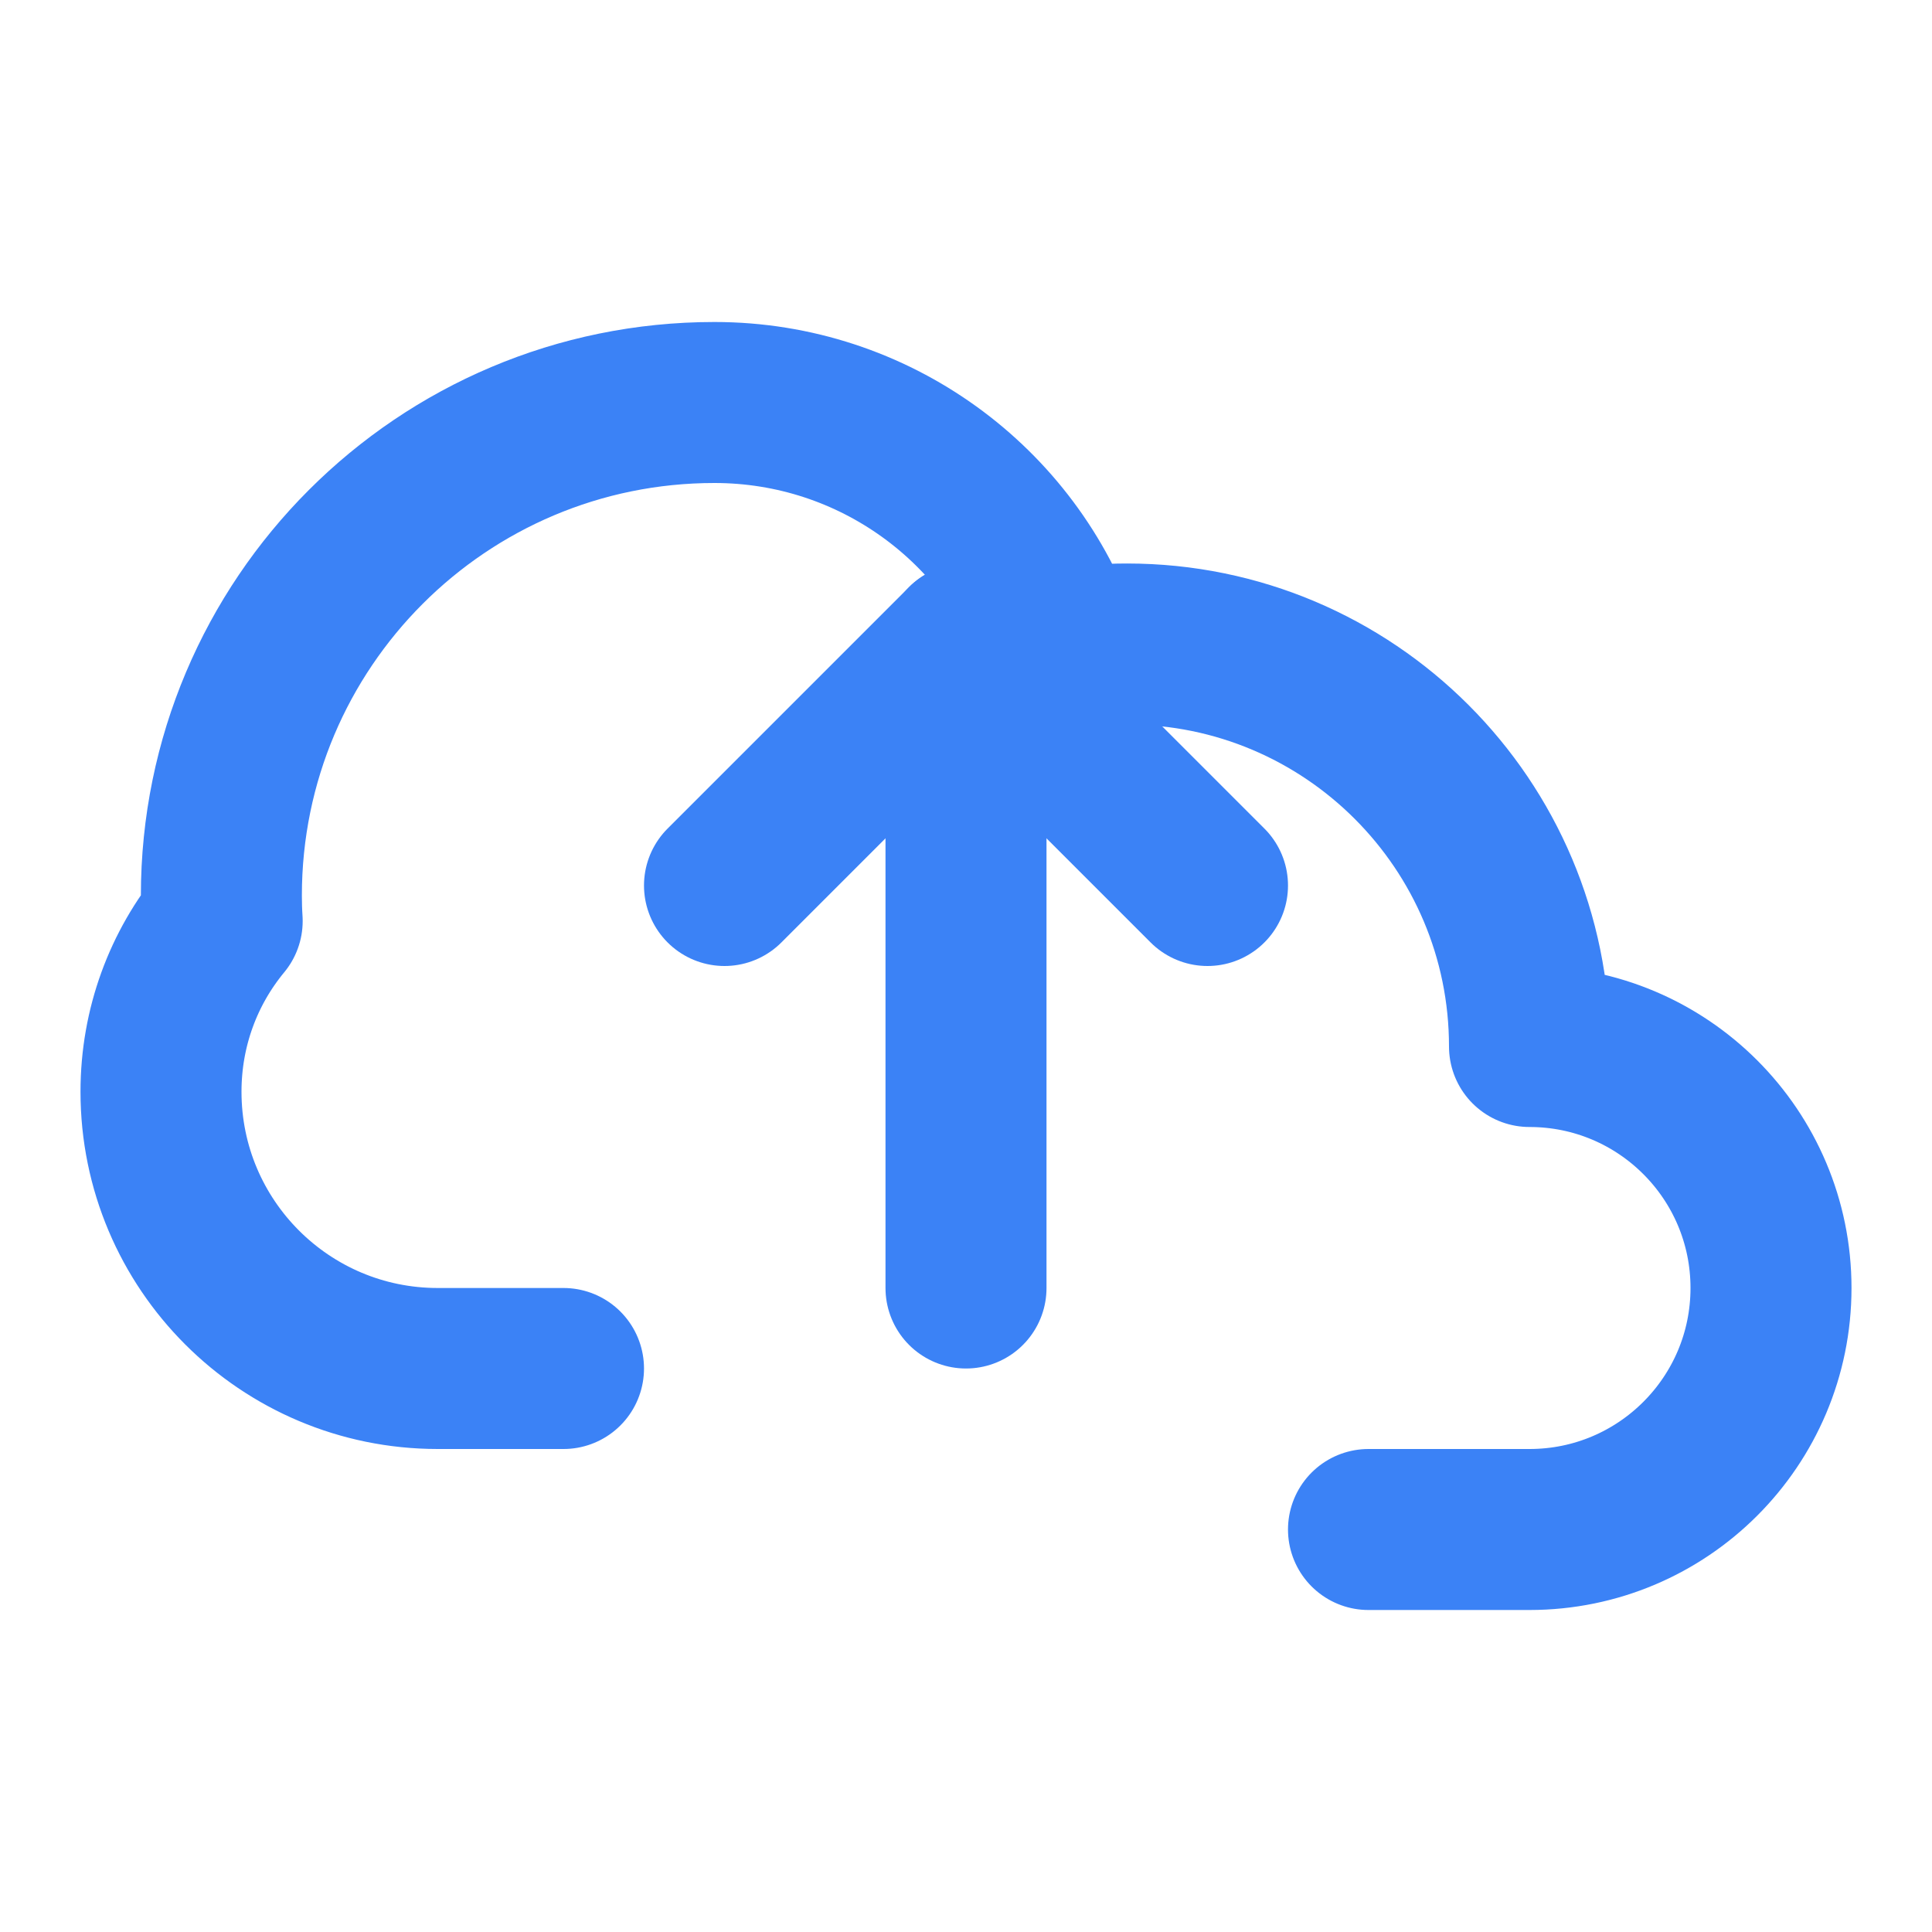
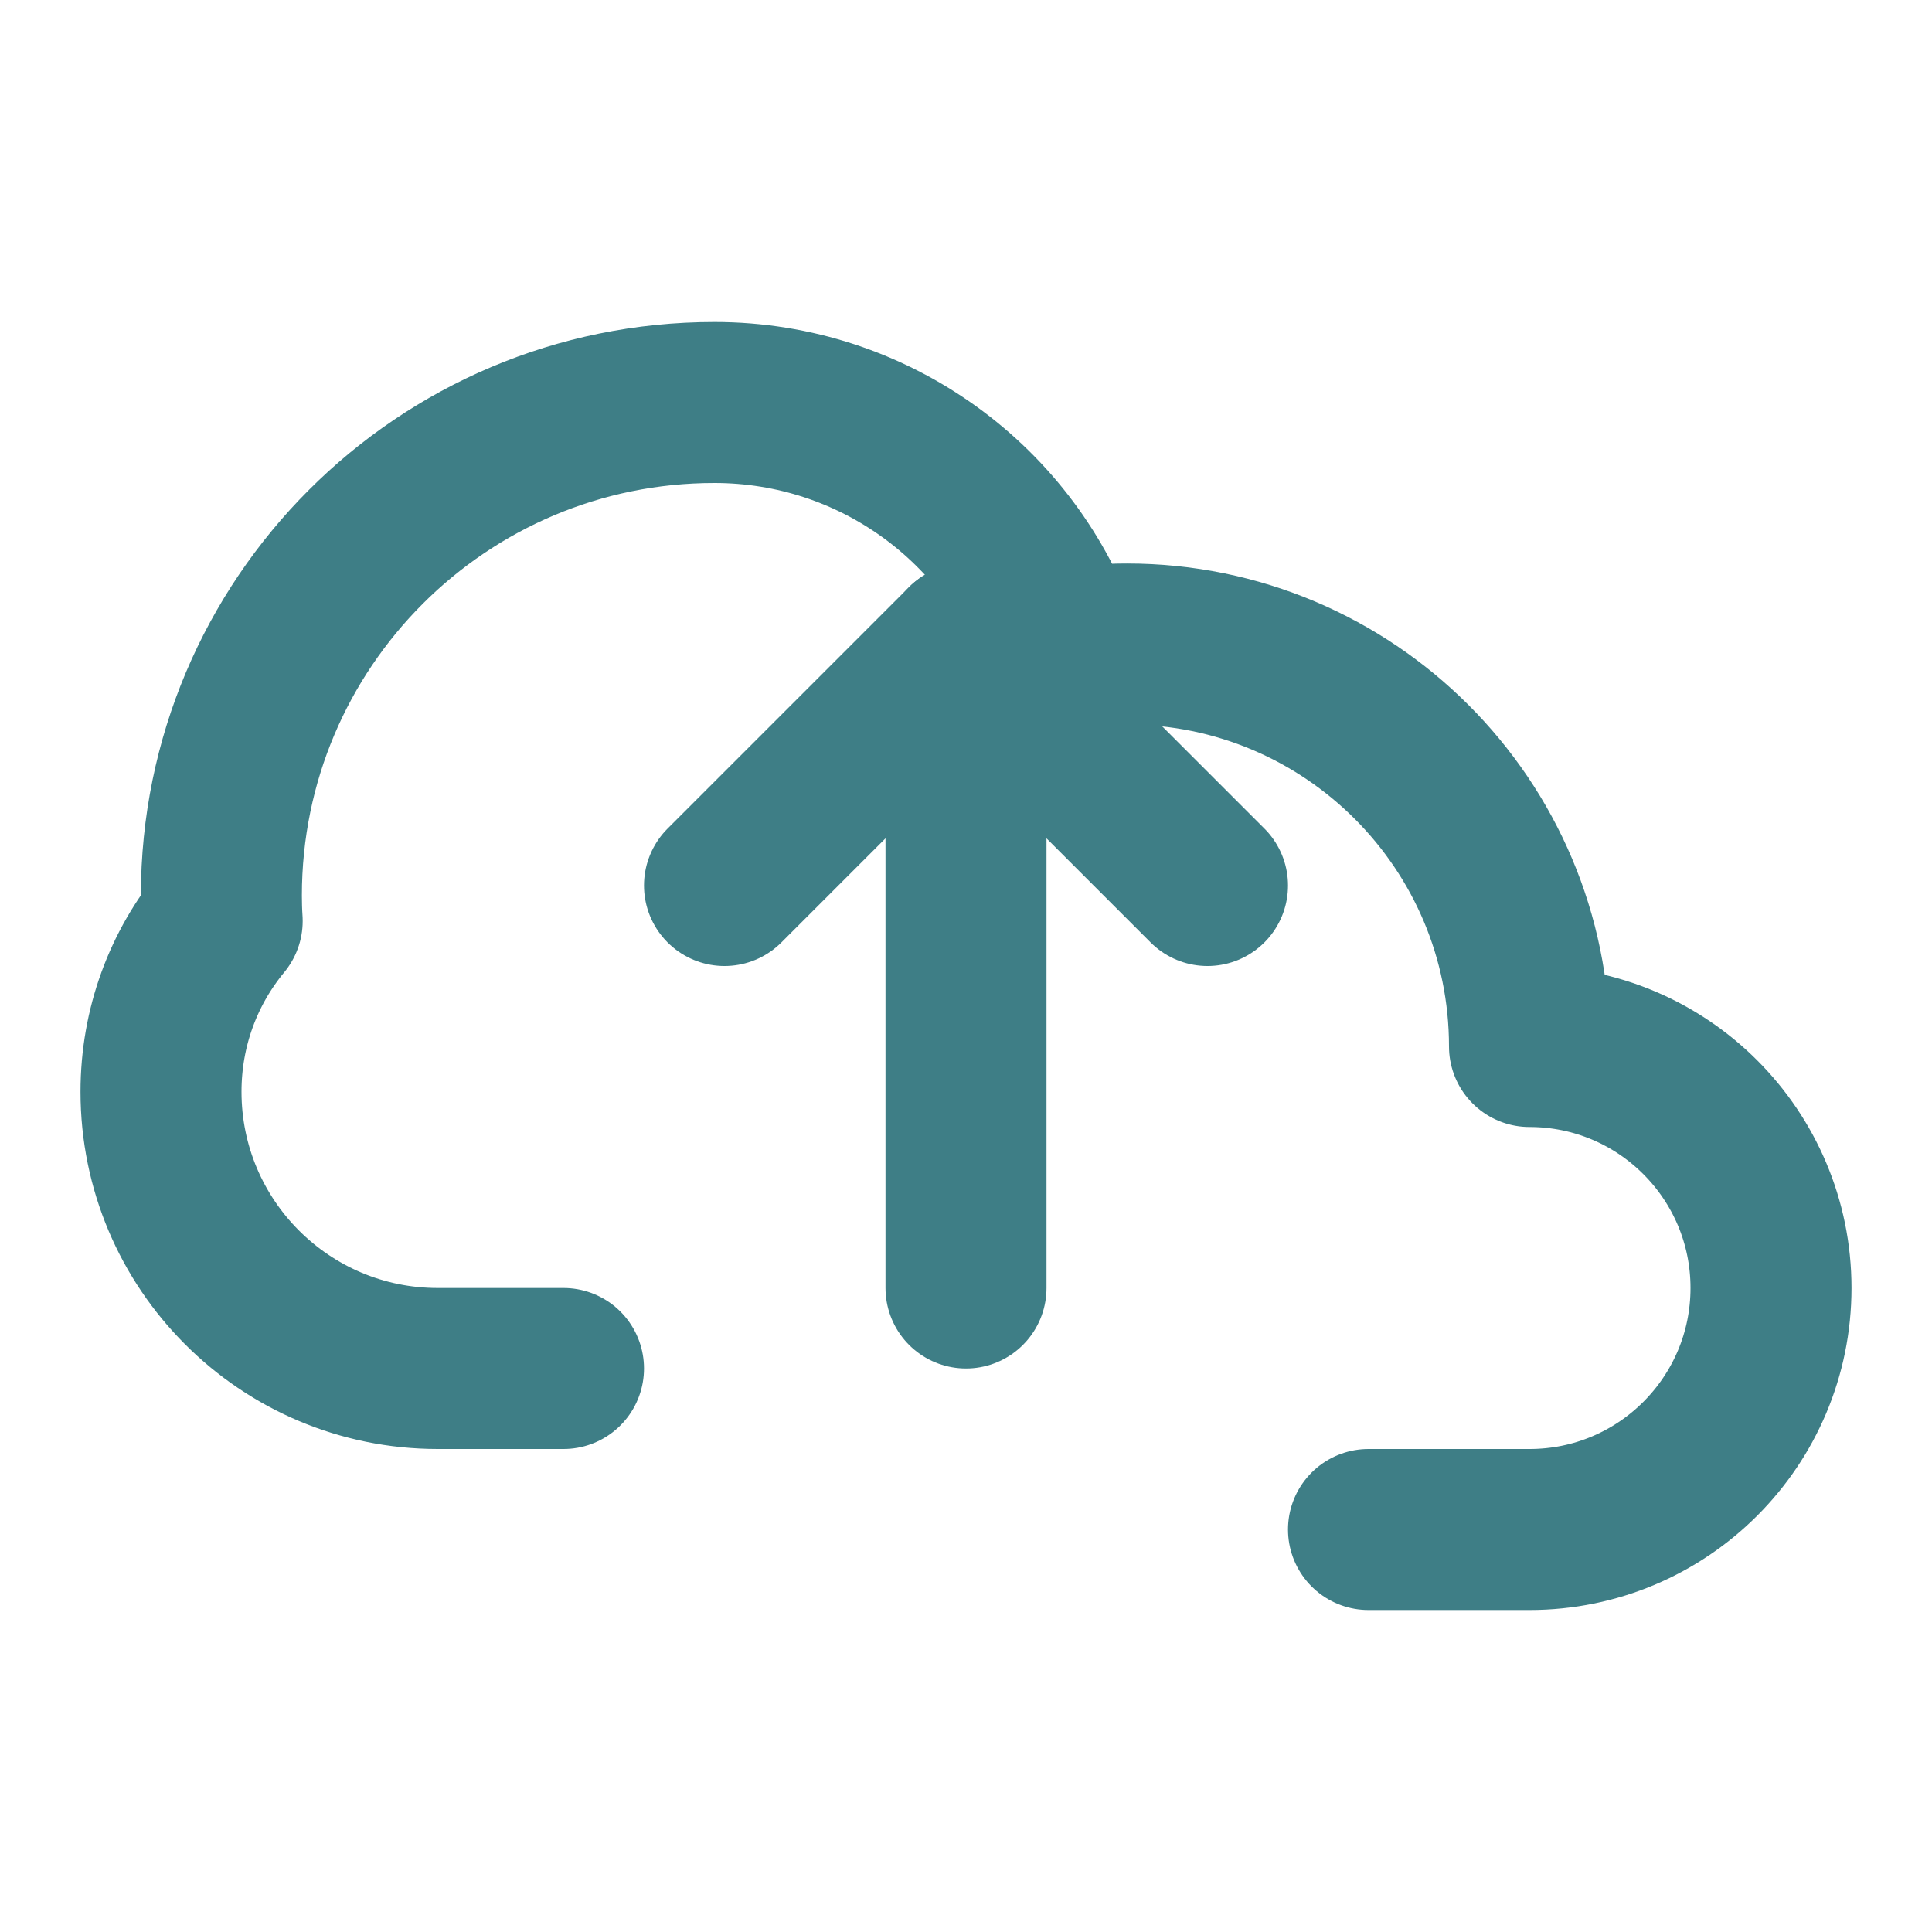
<svg xmlns="http://www.w3.org/2000/svg" width="24" height="24" viewBox="0 0 24 24" fill="none">
-   <path d="M12 16L12 8" stroke="#3b82f6" stroke-width="2" stroke-linecap="round" stroke-linejoin="round" />
-   <path d="M9 11L12 8L15 11" stroke="#3b82f6" stroke-width="2" stroke-linecap="round" stroke-linejoin="round" />
-   <path d="M17 19H19C20.657 19 22 17.657 22 16C22 14.343 20.657 13 19 13C19 10.239 16.761 8 14 8C13.723 8 13.45 8.022 13.184 8.065C12.569 6.271 10.86 5 8.875 5C5.492 5 2.75 7.742 2.75 11.125C2.75 11.231 2.753 11.336 2.76 11.441C2.279 12.023 2 12.761 2 13.562C2 15.461 3.539 17 5.438 17H7" stroke="#3b82f6" stroke-width="2" stroke-linecap="round" stroke-linejoin="round" />
+   <path d="M12 16L12 8" stroke="#3e7e86" stroke-width="2" stroke-linecap="round" stroke-linejoin="round" />
+   <path d="M9 11L12 8L15 11" stroke="#3e7e86" stroke-width="2" stroke-linecap="round" stroke-linejoin="round" />
+   <path d="M17 19H19C20.657 19 22 17.657 22 16C22 14.343 20.657 13 19 13C19 10.239 16.761 8 14 8C13.723 8 13.45 8.022 13.184 8.065C12.569 6.271 10.86 5 8.875 5C5.492 5 2.75 7.742 2.75 11.125C2.75 11.231 2.753 11.336 2.76 11.441C2.279 12.023 2 12.761 2 13.562C2 15.461 3.539 17 5.438 17H7" stroke="#3e7e86" stroke-width="2" stroke-linecap="round" stroke-linejoin="round" />
</svg>
